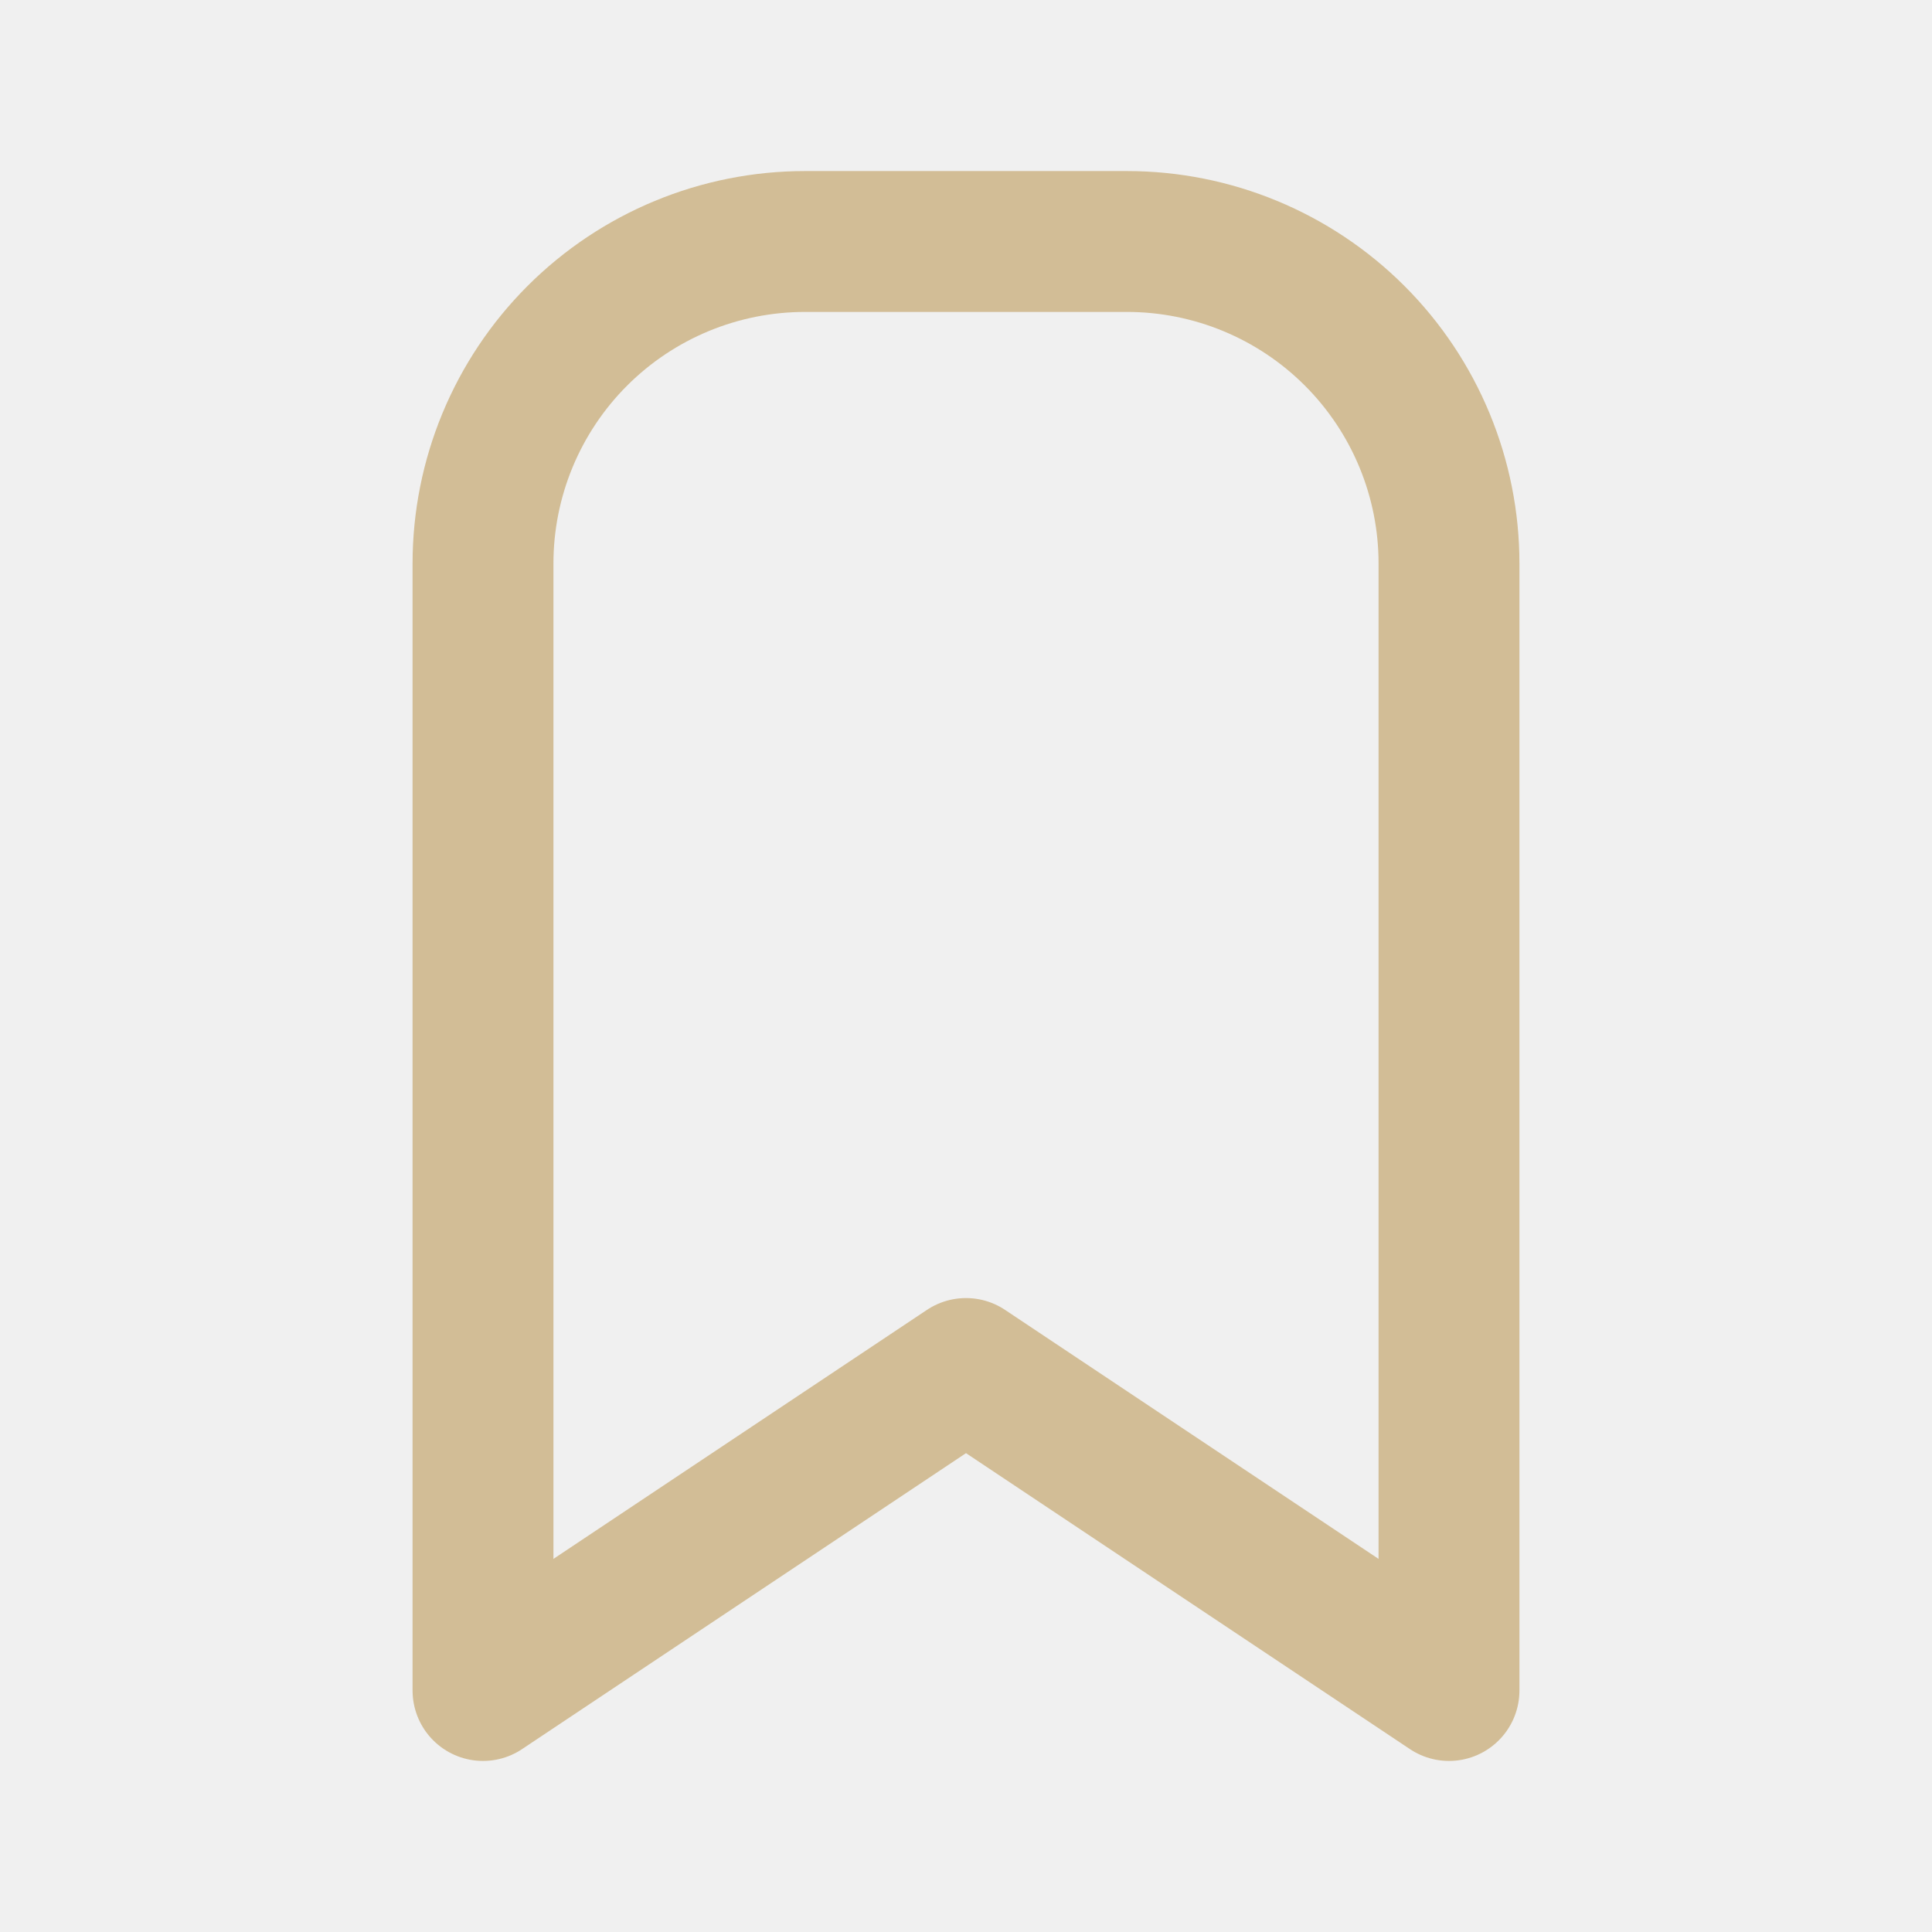
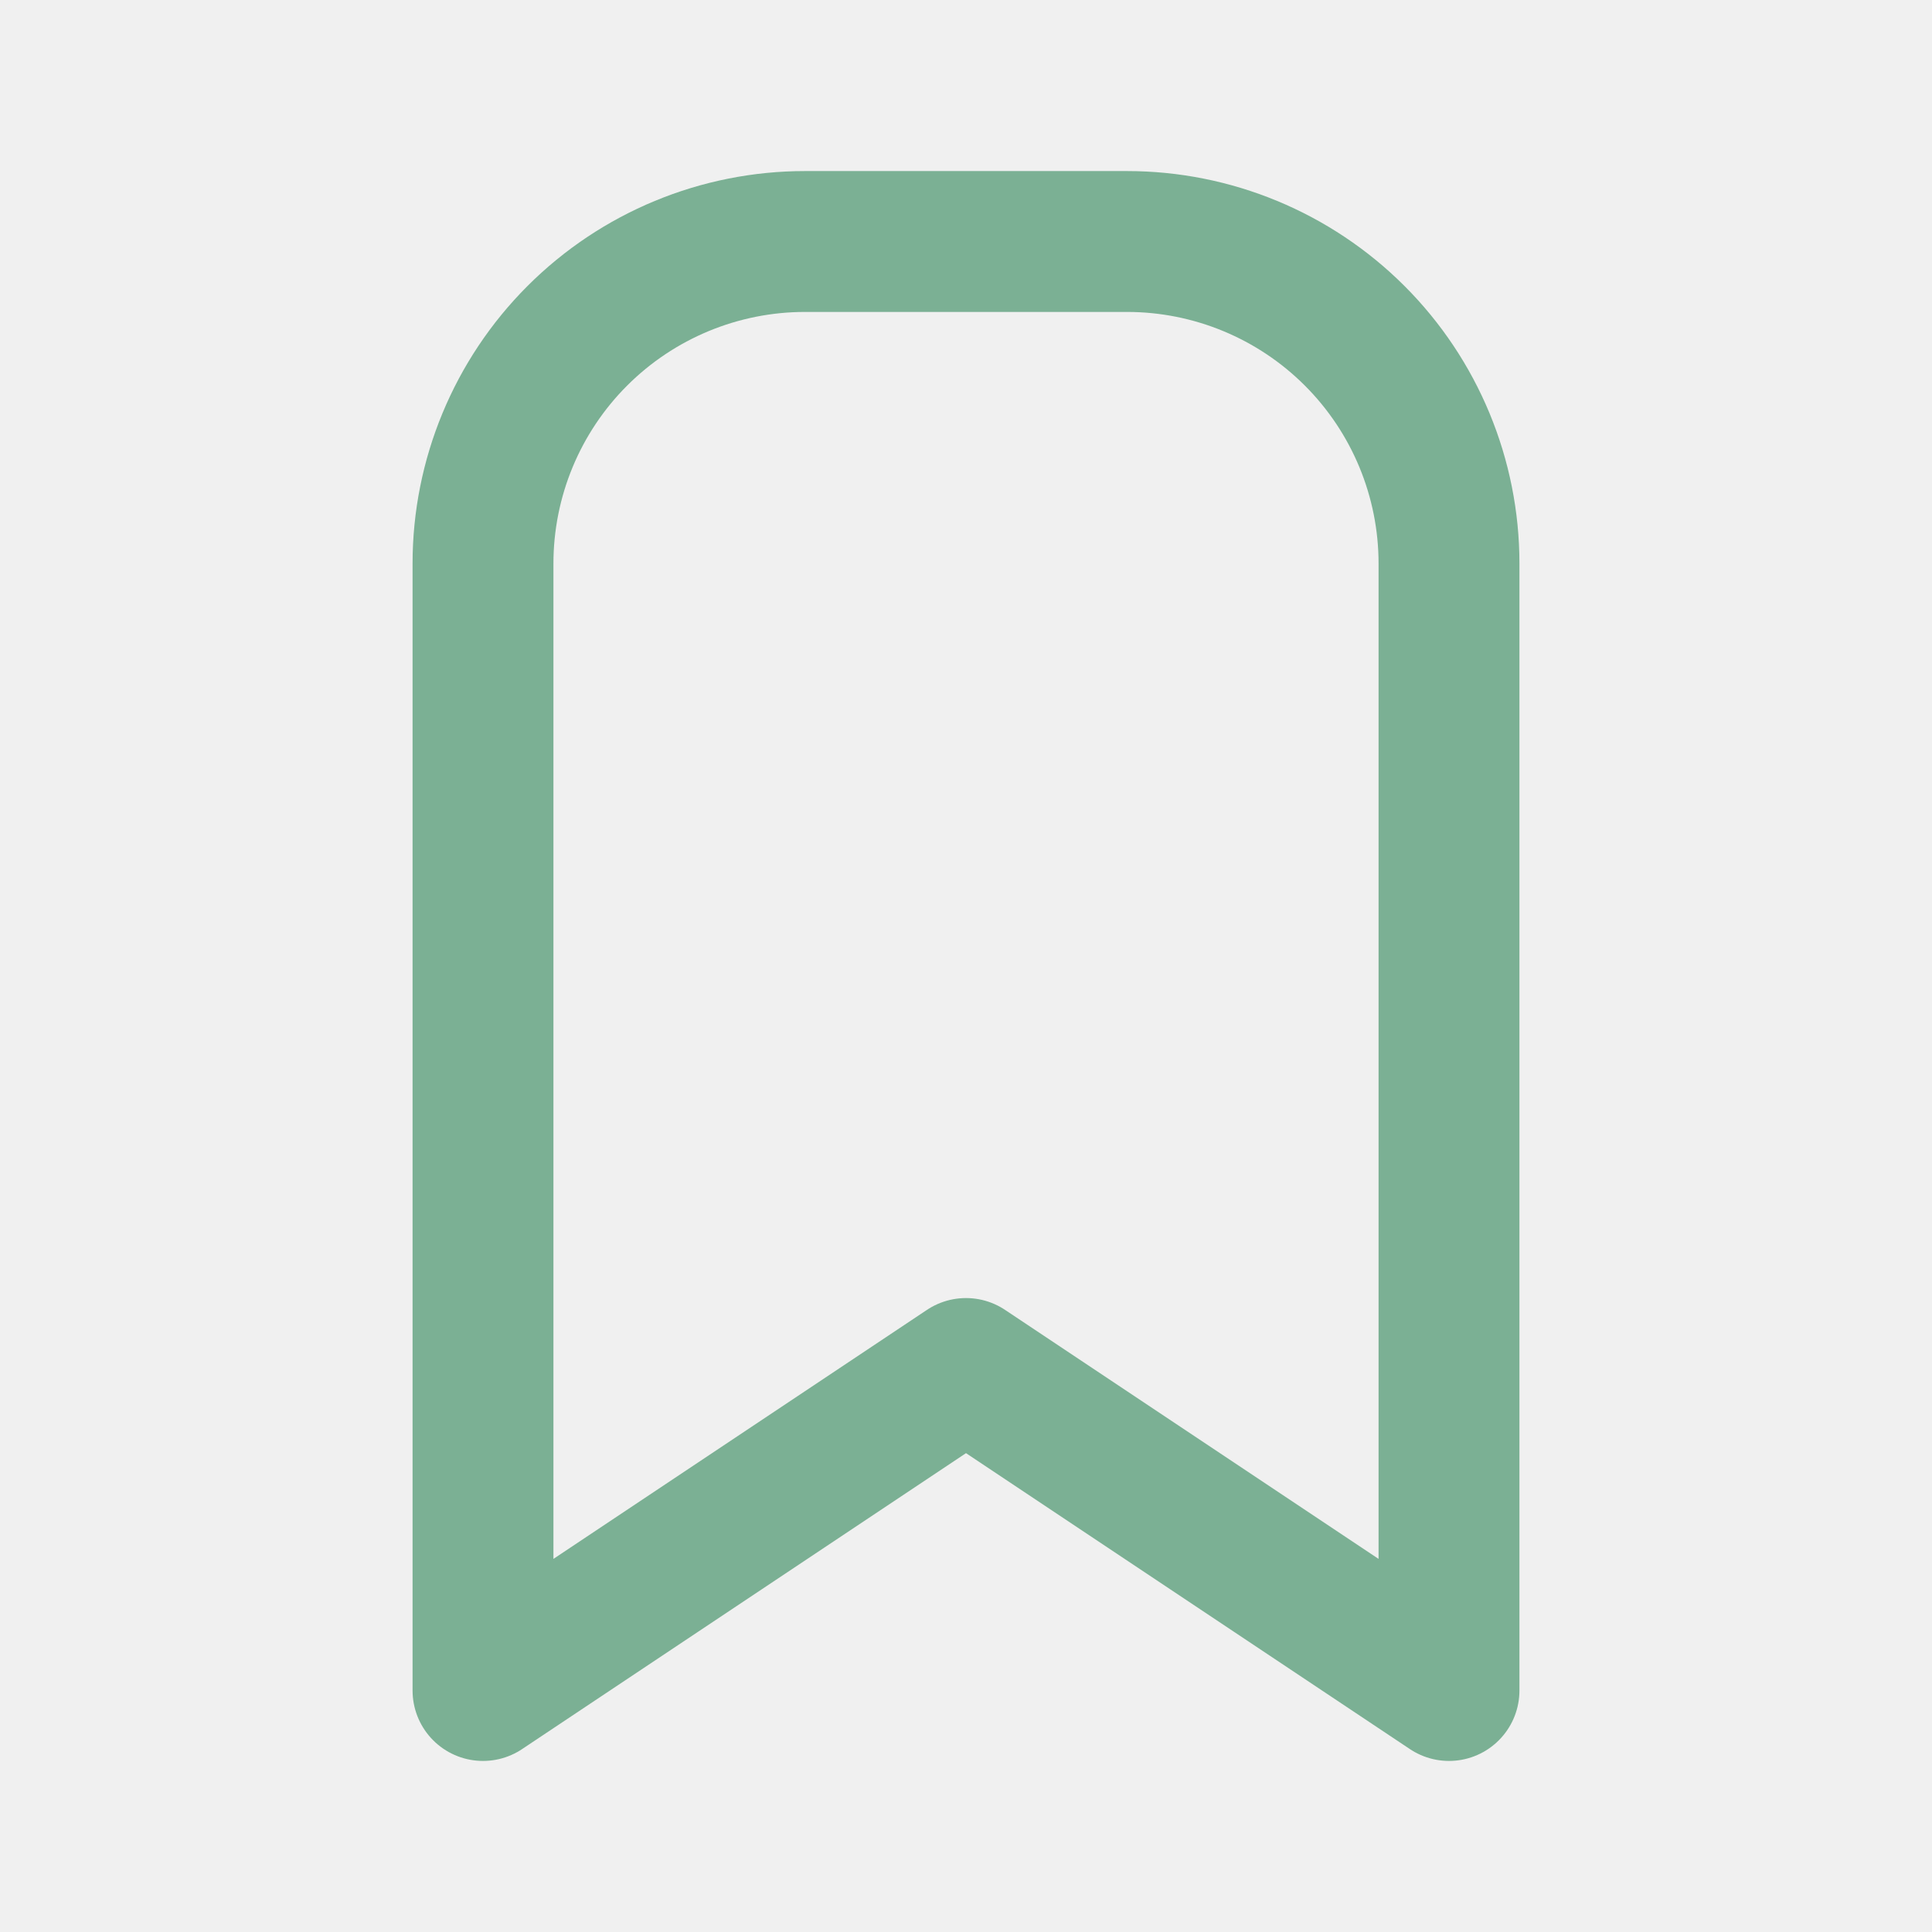
<svg xmlns="http://www.w3.org/2000/svg" width="48" height="48" viewBox="0 0 48 48" fill="none">
  <g clip-path="url(#clip0_271_73)">
-     <path fill="none" d="M36 14V42L24 34L12 42V14C12 11.878 12.843 9.843 14.343 8.343C15.843 6.843 17.878 6 20 6H28C30.122 6 32.157 6.843 33.657 8.343C35.157 9.843 36 11.878 36 14Z" stroke="#D2BD96" stroke-width="3.5" stroke-linecap="round" stroke-linejoin="round" />
+     <path fill="none" d="M36 14V42L24 34L12 42V14C12 11.878 12.843 9.843 14.343 8.343C15.843 6.843 17.878 6 20 6H28C30.122 6 32.157 6.843 33.657 8.343C35.157 9.843 36 11.878 36 14Z" stroke="#7BB094" stroke-width="3.5" stroke-linecap="round" stroke-linejoin="round" />
  </g>
  <defs>
    <clipPath id="clip0_271_73">
      <rect width="48" height="48" fill="white" />
    </clipPath>
  </defs>
</svg>
